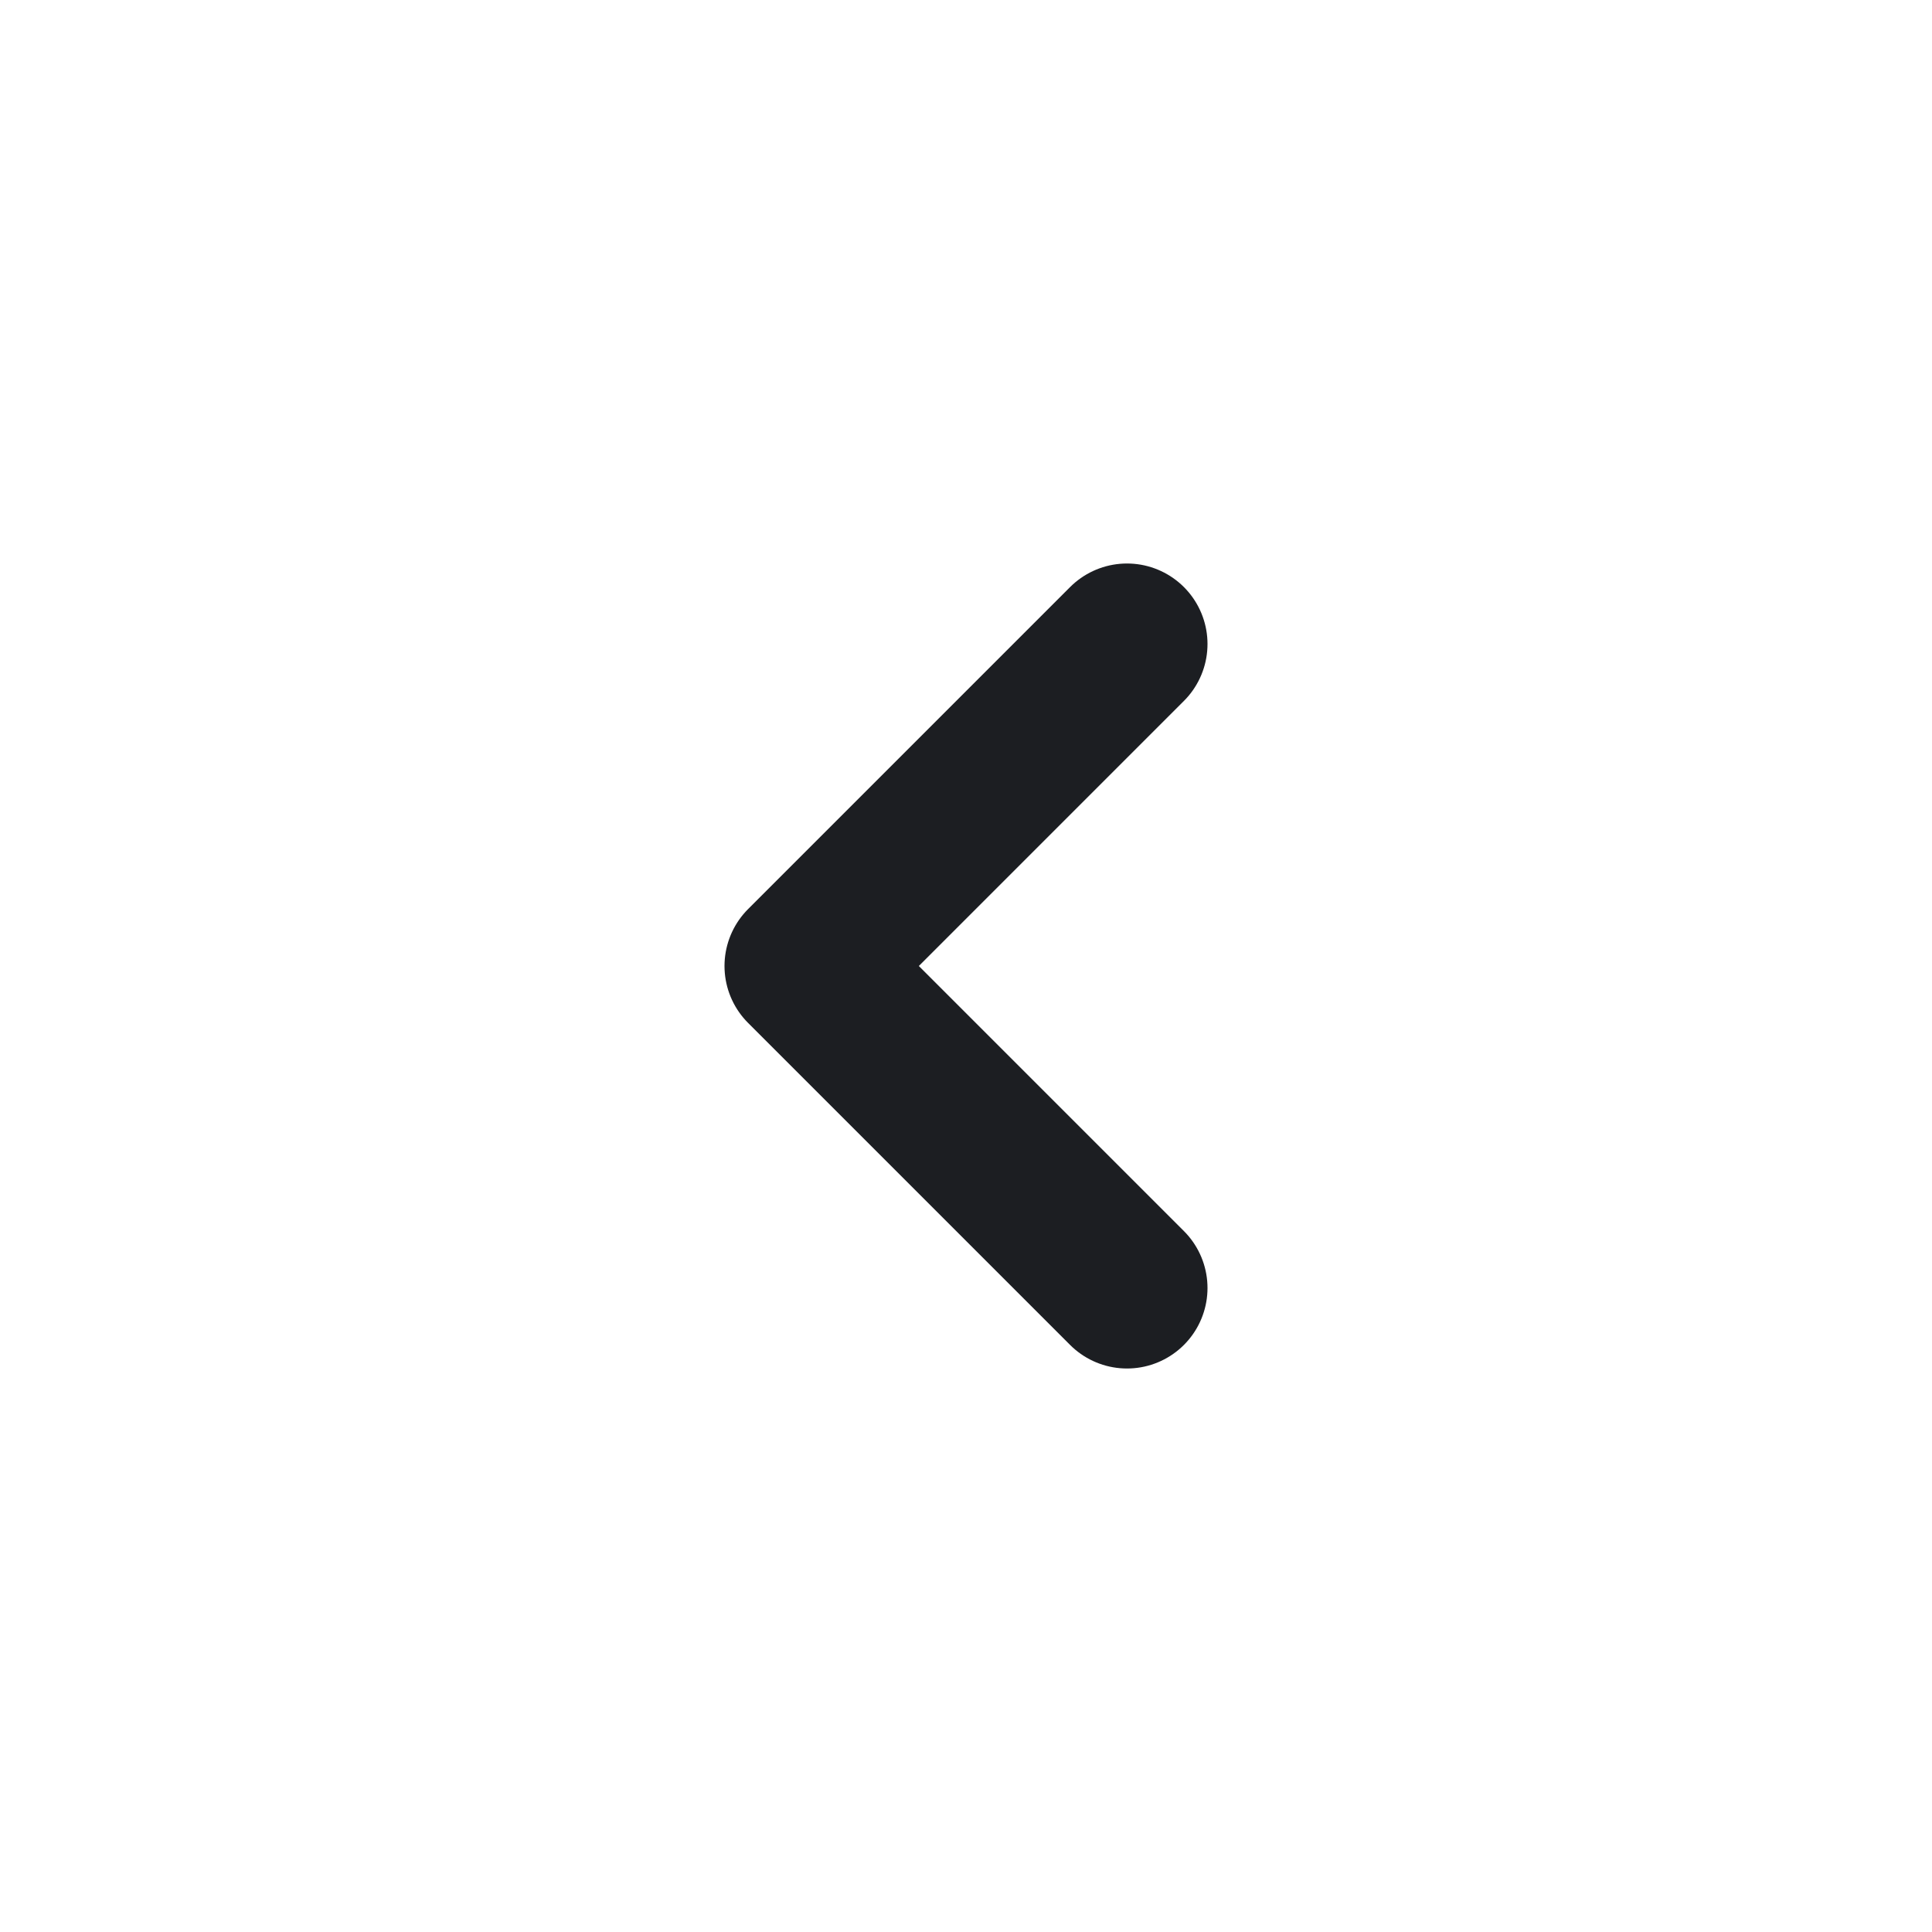
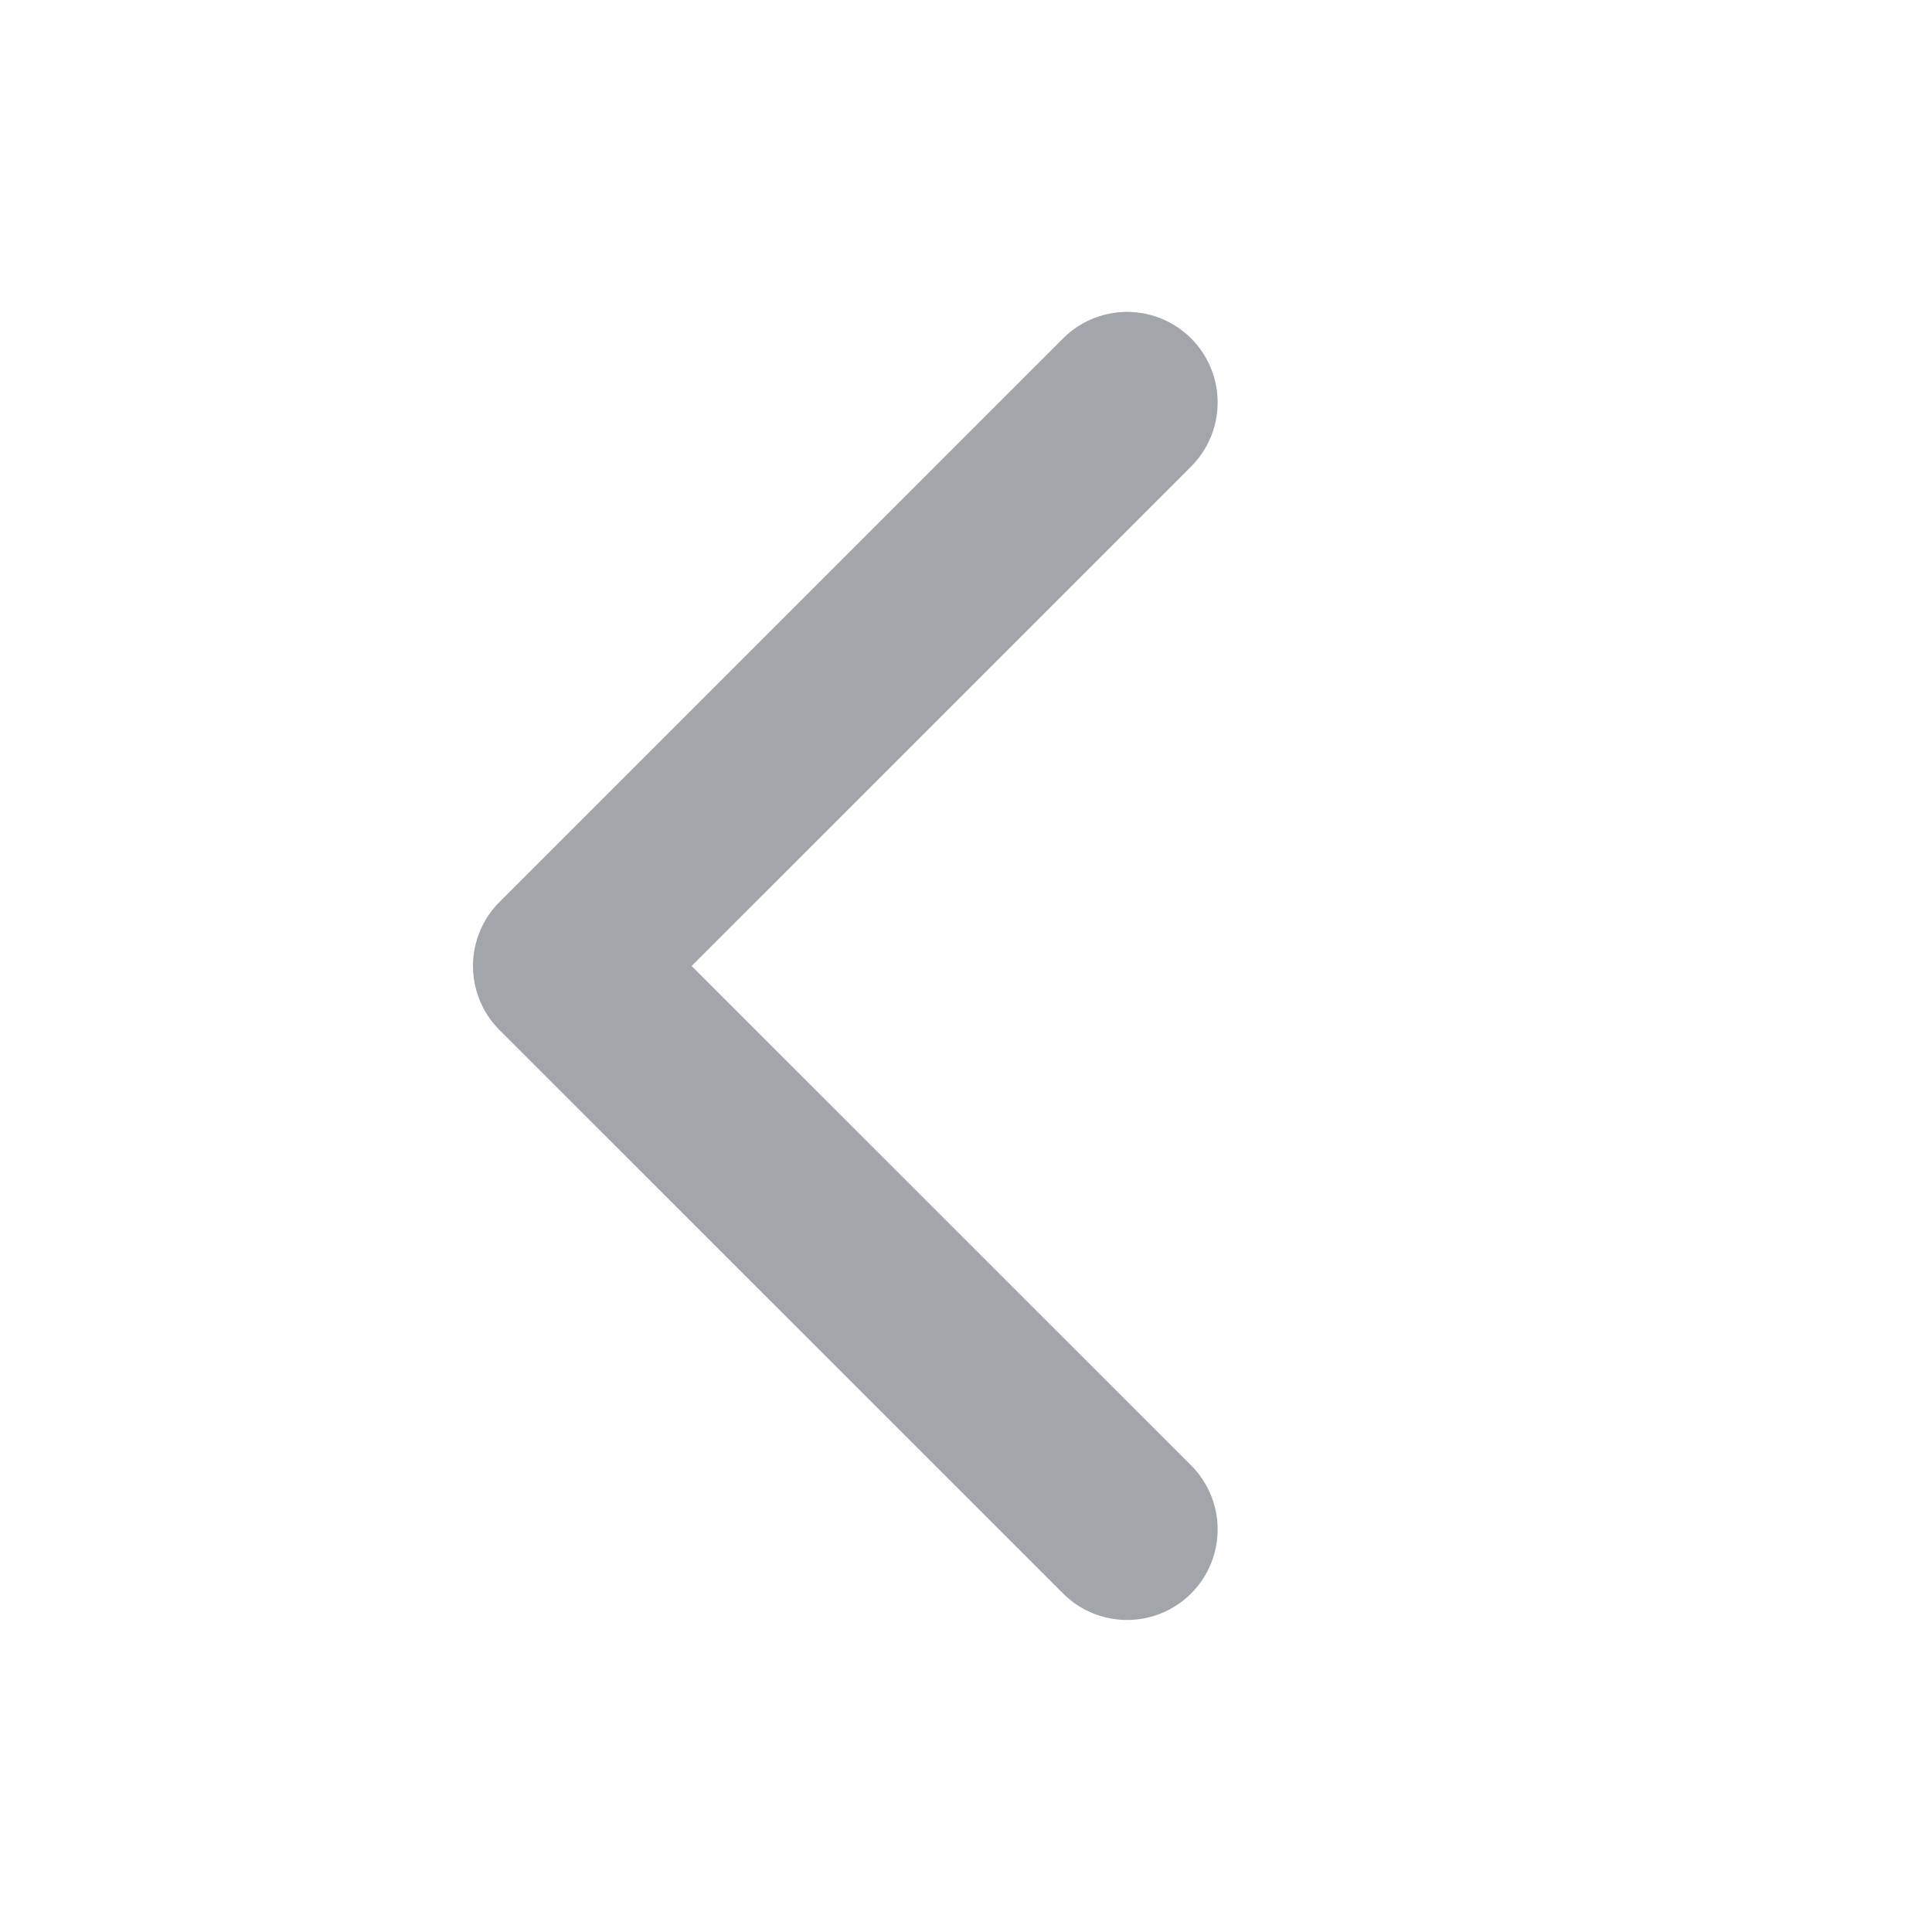
- <svg xmlns="http://www.w3.org/2000/svg" width="24" height="24" viewBox="0 0 24 24" fill="none">
-   <path d="M14 16L10 12L14 8" stroke="#1C1E22" stroke-width="2" stroke-linecap="round" stroke-linejoin="round" />
+ <svg xmlns="http://www.w3.org/2000/svg" width="16" height="16" viewBox="0 0 16 16" fill="none">
+   <g id="mobile_icon">
+     <path id="Vector" d="M9.334 3.333L4.667 8L9.334 12.666" stroke="#A2A5AA" stroke-width="1.5" stroke-linecap="round" stroke-linejoin="round" />
+   </g>
</svg>
